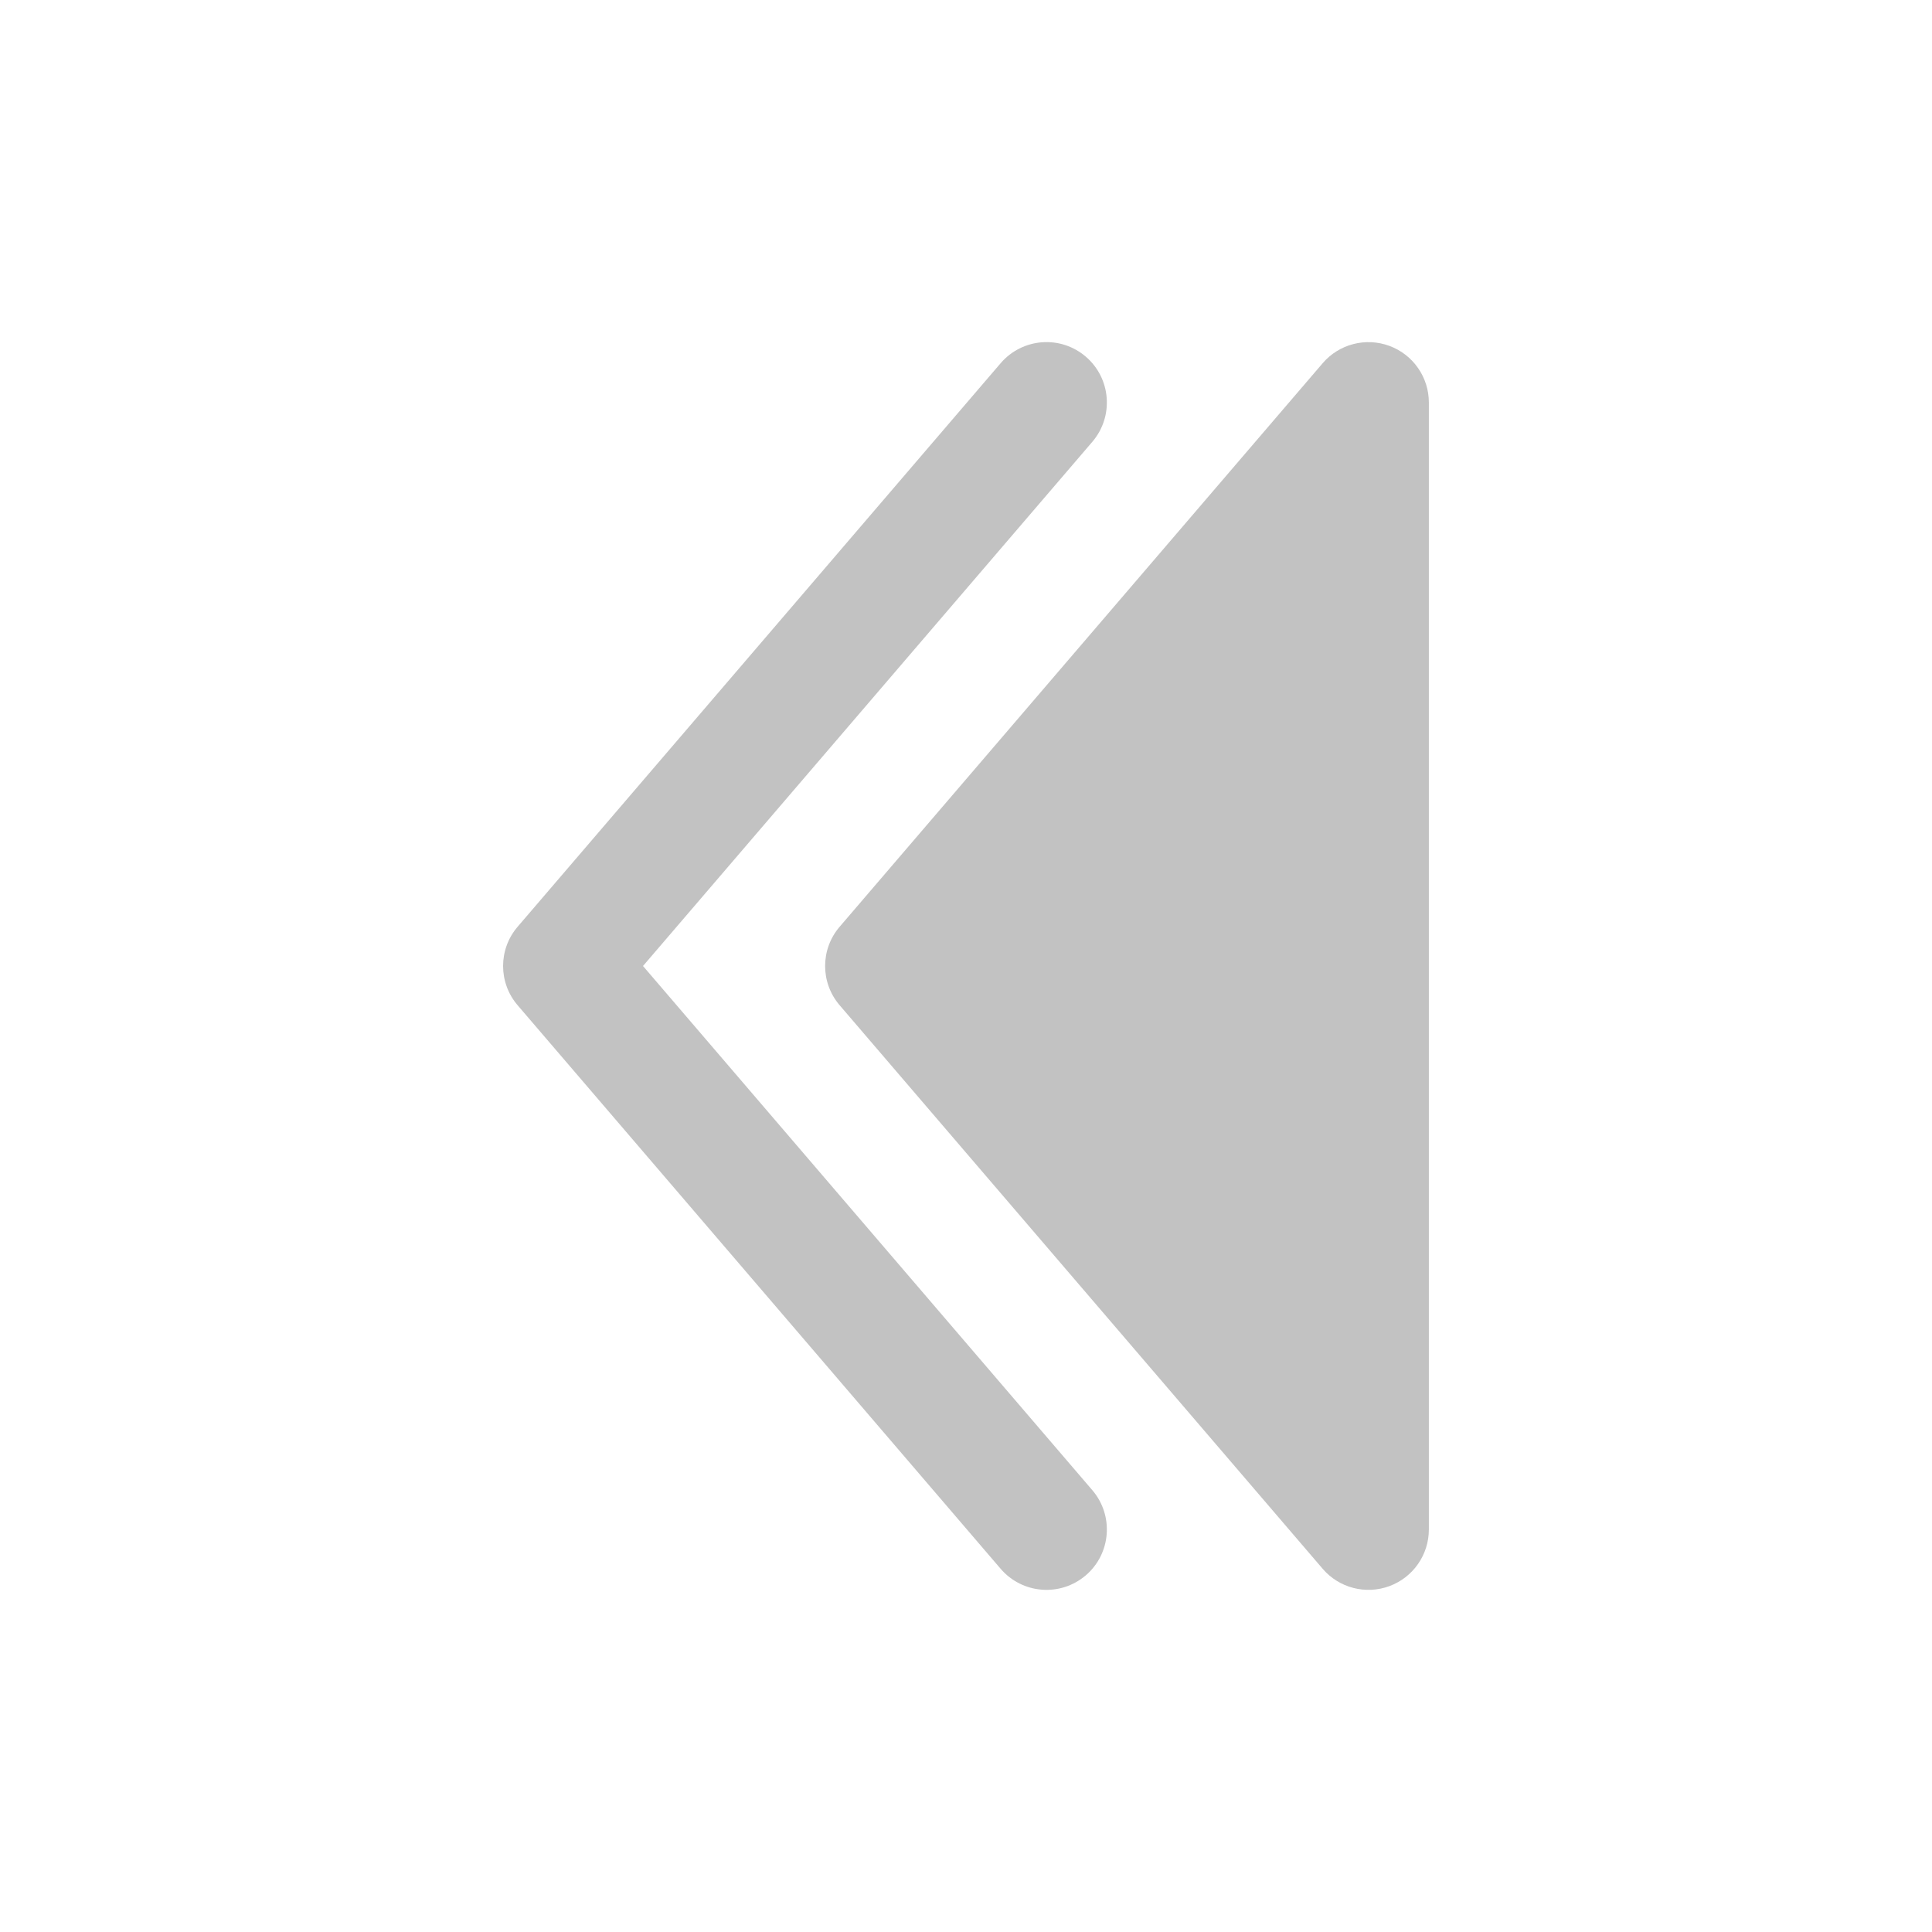
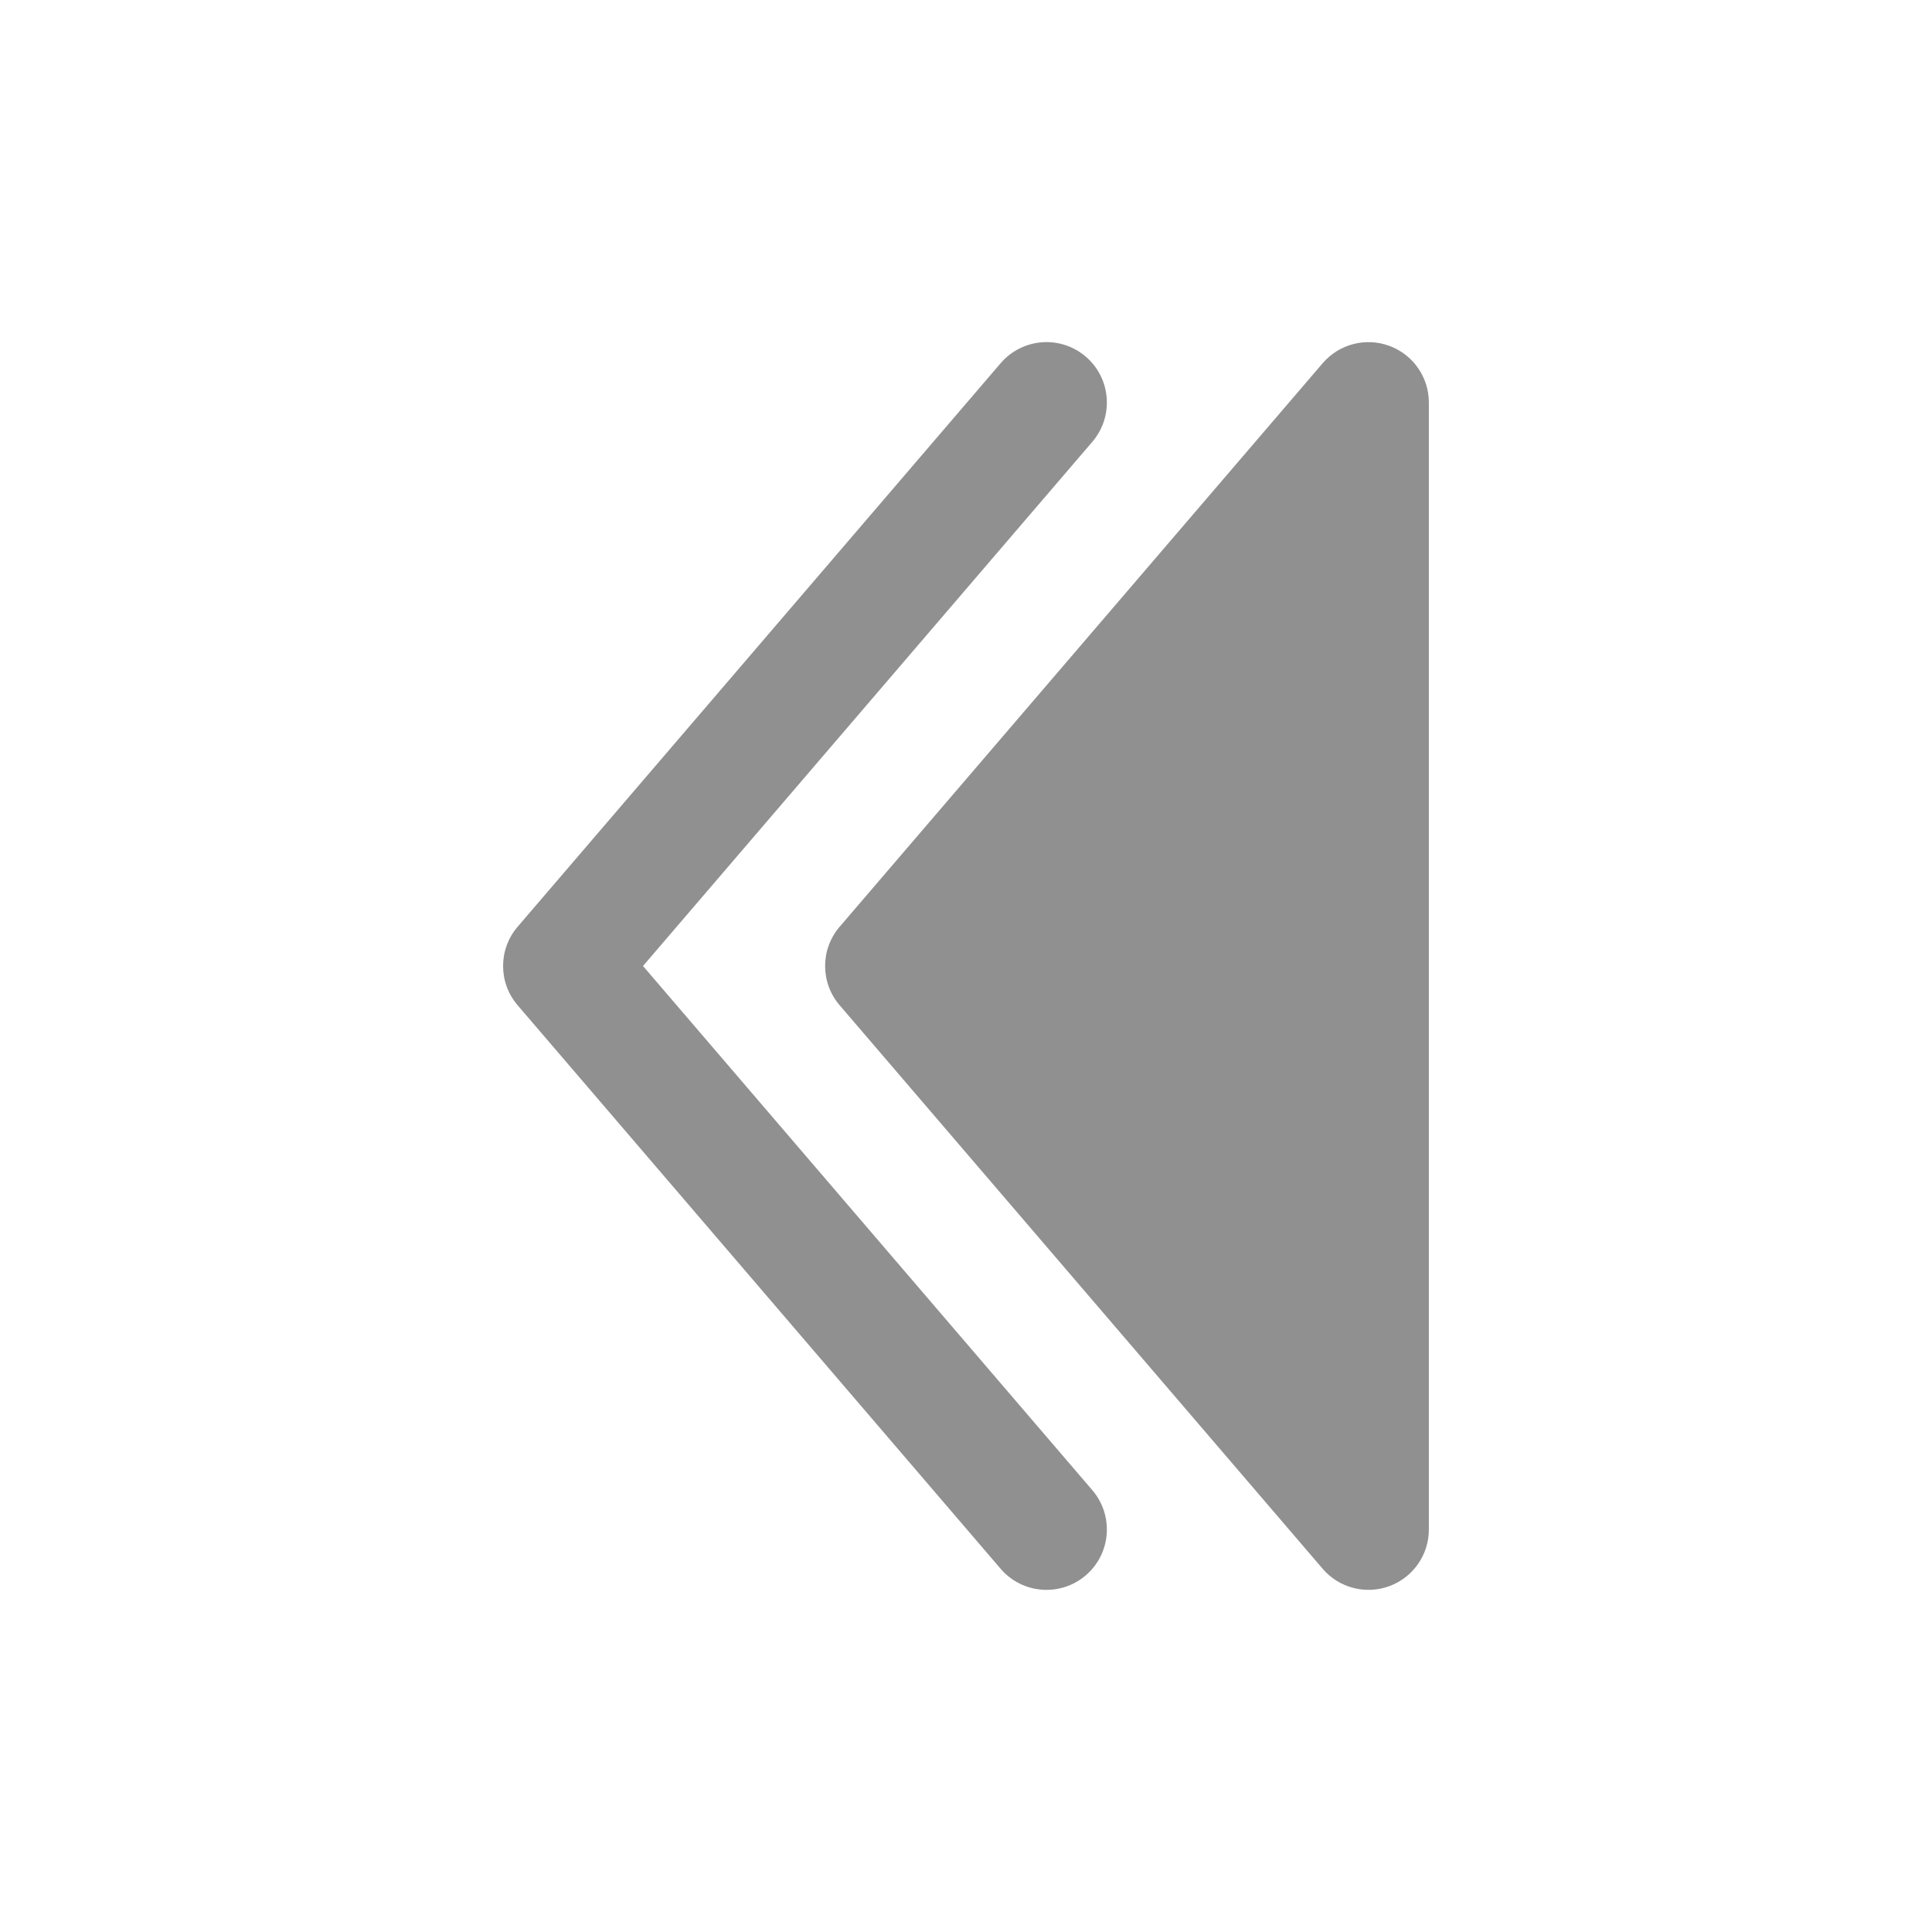
<svg xmlns="http://www.w3.org/2000/svg" width="28" height="28" viewBox="0 0 28 28" fill="none">
-   <path fill-rule="evenodd" clip-rule="evenodd" d="M15.736 5.169C16.103 5.483 16.145 6.036 15.831 6.403L9.319 14L15.831 21.597C16.145 21.964 16.103 22.517 15.736 22.831C15.369 23.145 14.817 23.103 14.502 22.736L7.502 14.569C7.221 14.242 7.221 13.758 7.502 13.431L14.502 5.264C14.817 4.897 15.369 4.854 15.736 5.169Z" fill="#C2C2C2" />
-   <path d="M20.708 5.833C20.708 5.467 20.48 5.14 20.137 5.013C19.793 4.886 19.407 4.986 19.169 5.264L12.169 13.431C11.888 13.758 11.888 14.242 12.169 14.569L19.169 22.736C19.407 23.014 19.793 23.114 20.137 22.987C20.48 22.86 20.708 22.533 20.708 22.167L20.708 5.833Z" fill="#C2C2C2" />
+   <path fill-rule="evenodd" clip-rule="evenodd" d="M15.736 5.169C16.103 5.483 16.145 6.036 15.831 6.403L9.319 14L15.831 21.597C16.145 21.964 16.103 22.517 15.736 22.831C15.369 23.145 14.817 23.103 14.502 22.736L7.502 14.569C7.221 14.242 7.221 13.758 7.502 13.431L14.502 5.264C14.817 4.897 15.369 4.854 15.736 5.169Z" fill="#909090" />
+   <path d="M20.708 5.833C20.708 5.467 20.48 5.14 20.137 5.013C19.793 4.886 19.407 4.986 19.169 5.264L12.169 13.431C11.888 13.758 11.888 14.242 12.169 14.569L19.169 22.736C19.407 23.014 19.793 23.114 20.137 22.987C20.48 22.86 20.708 22.533 20.708 22.167L20.708 5.833Z" fill="#909090" />
</svg>
